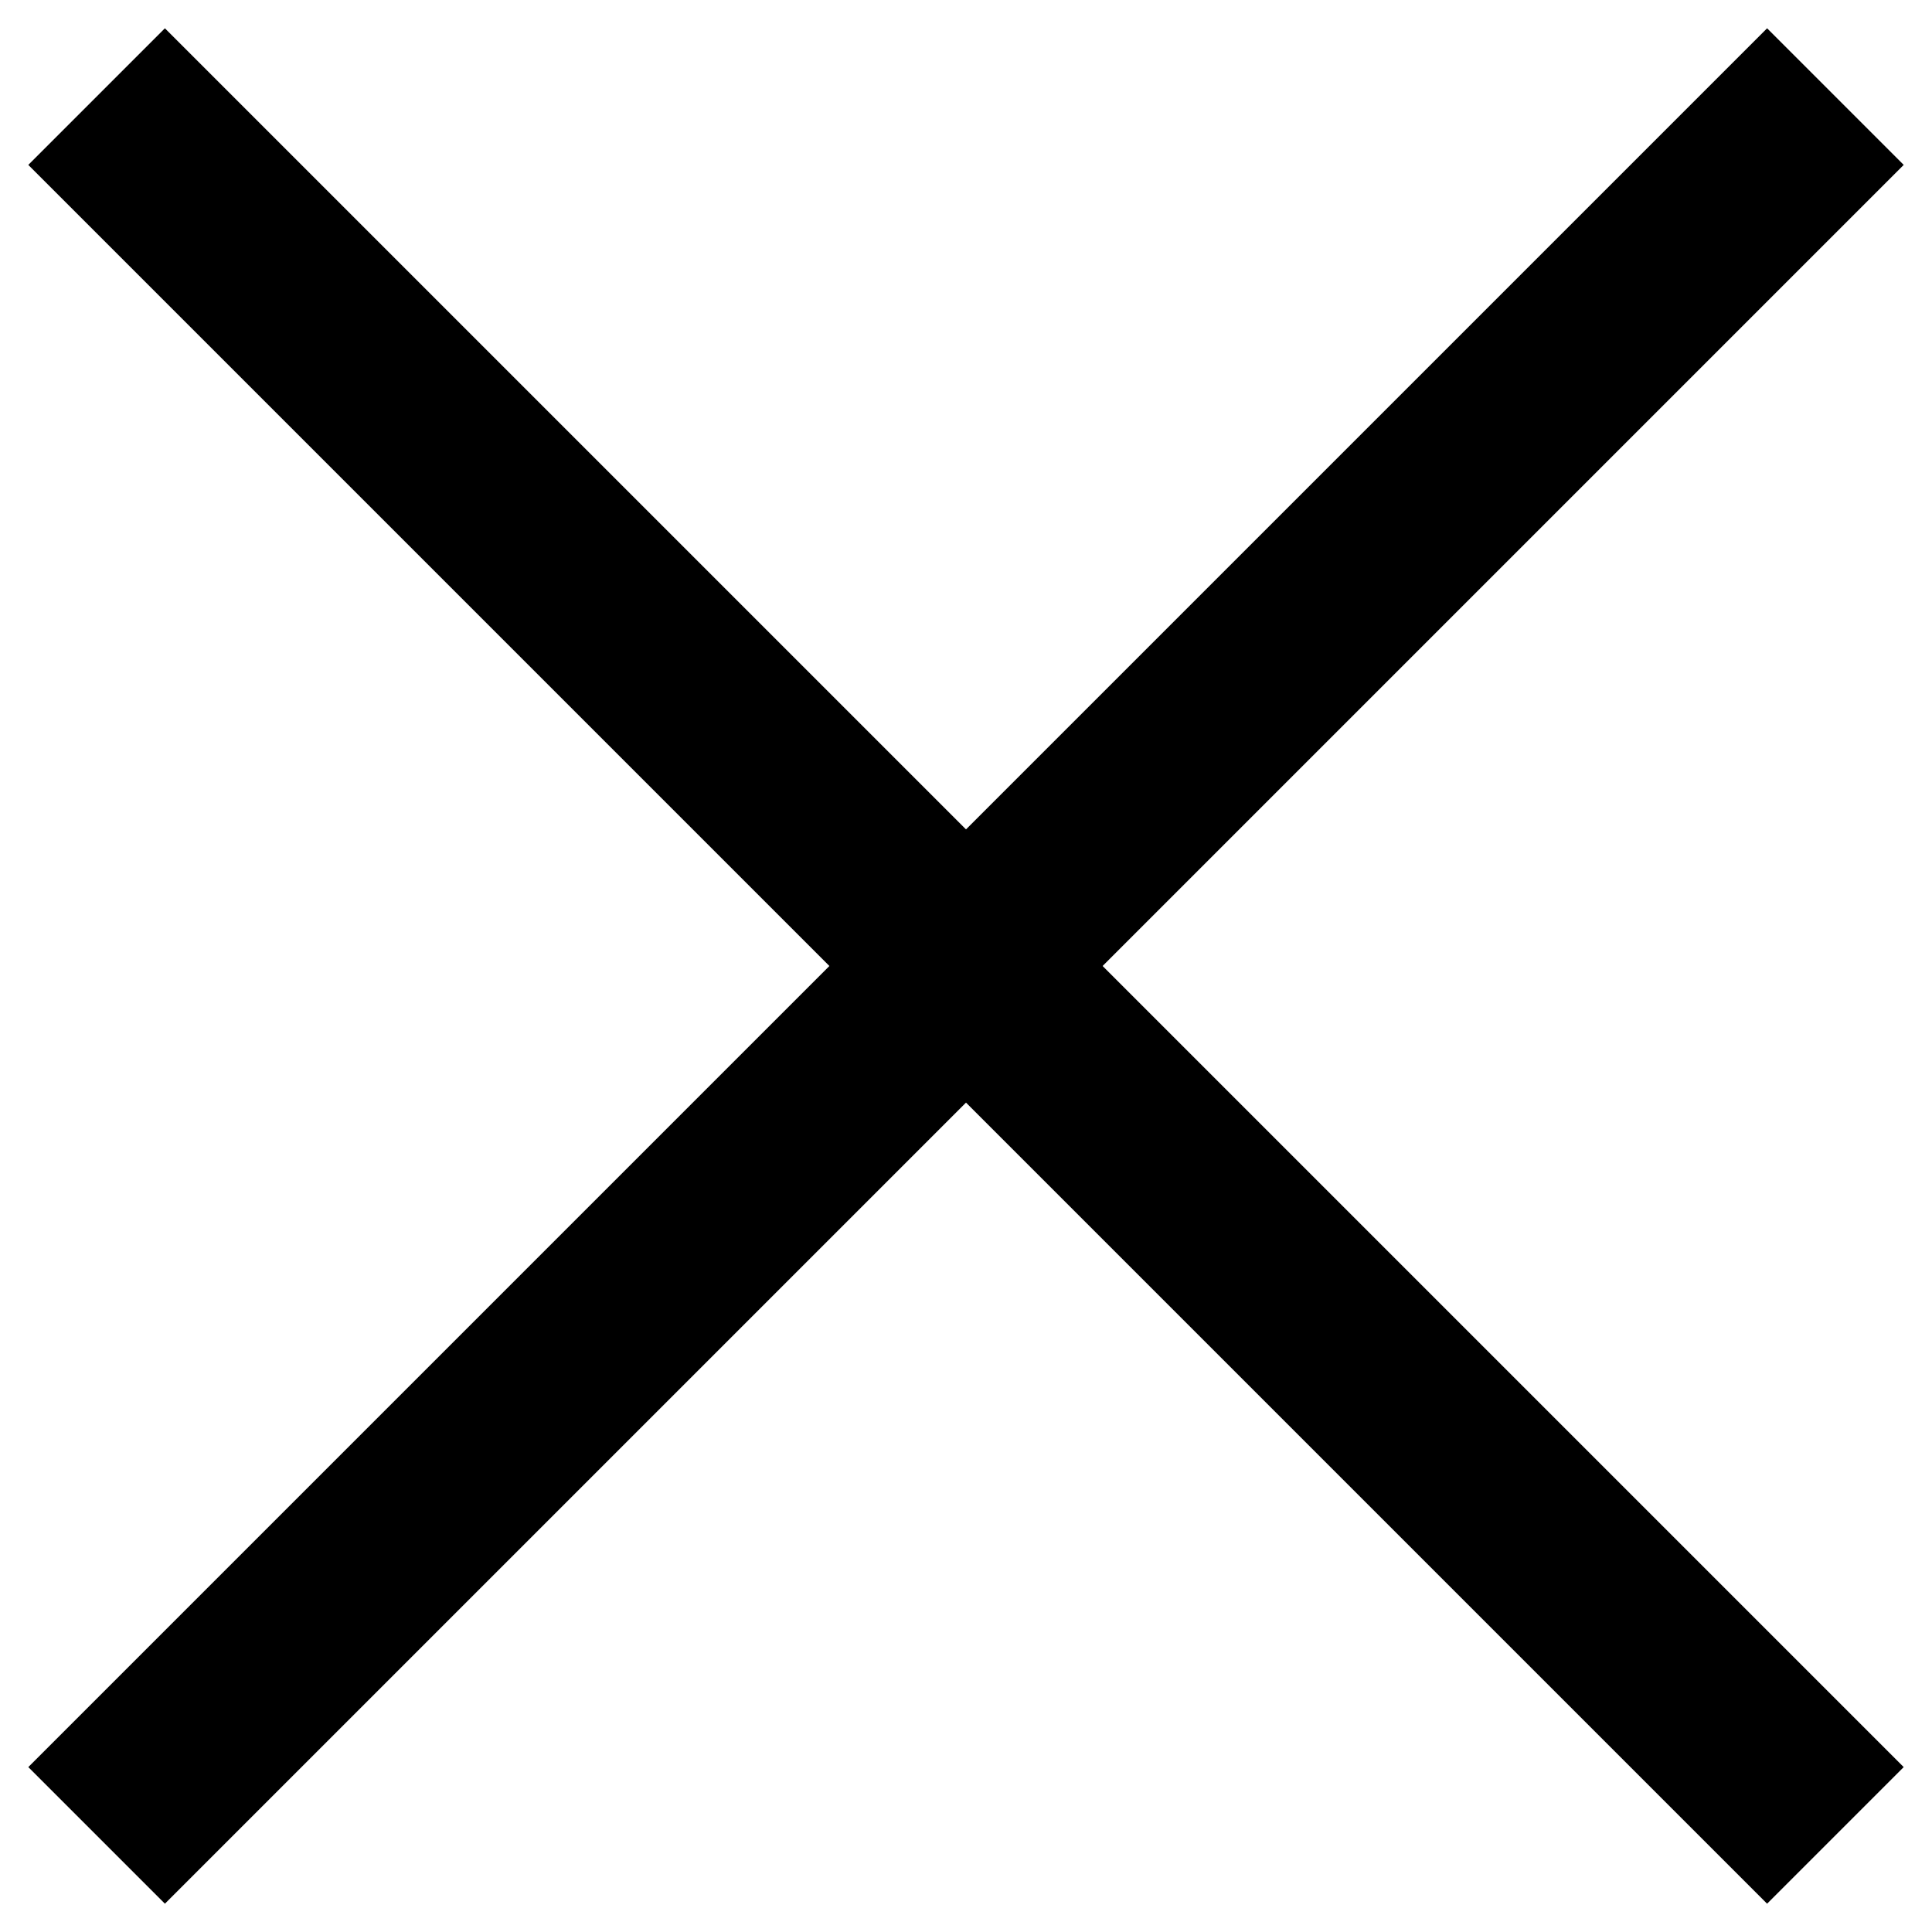
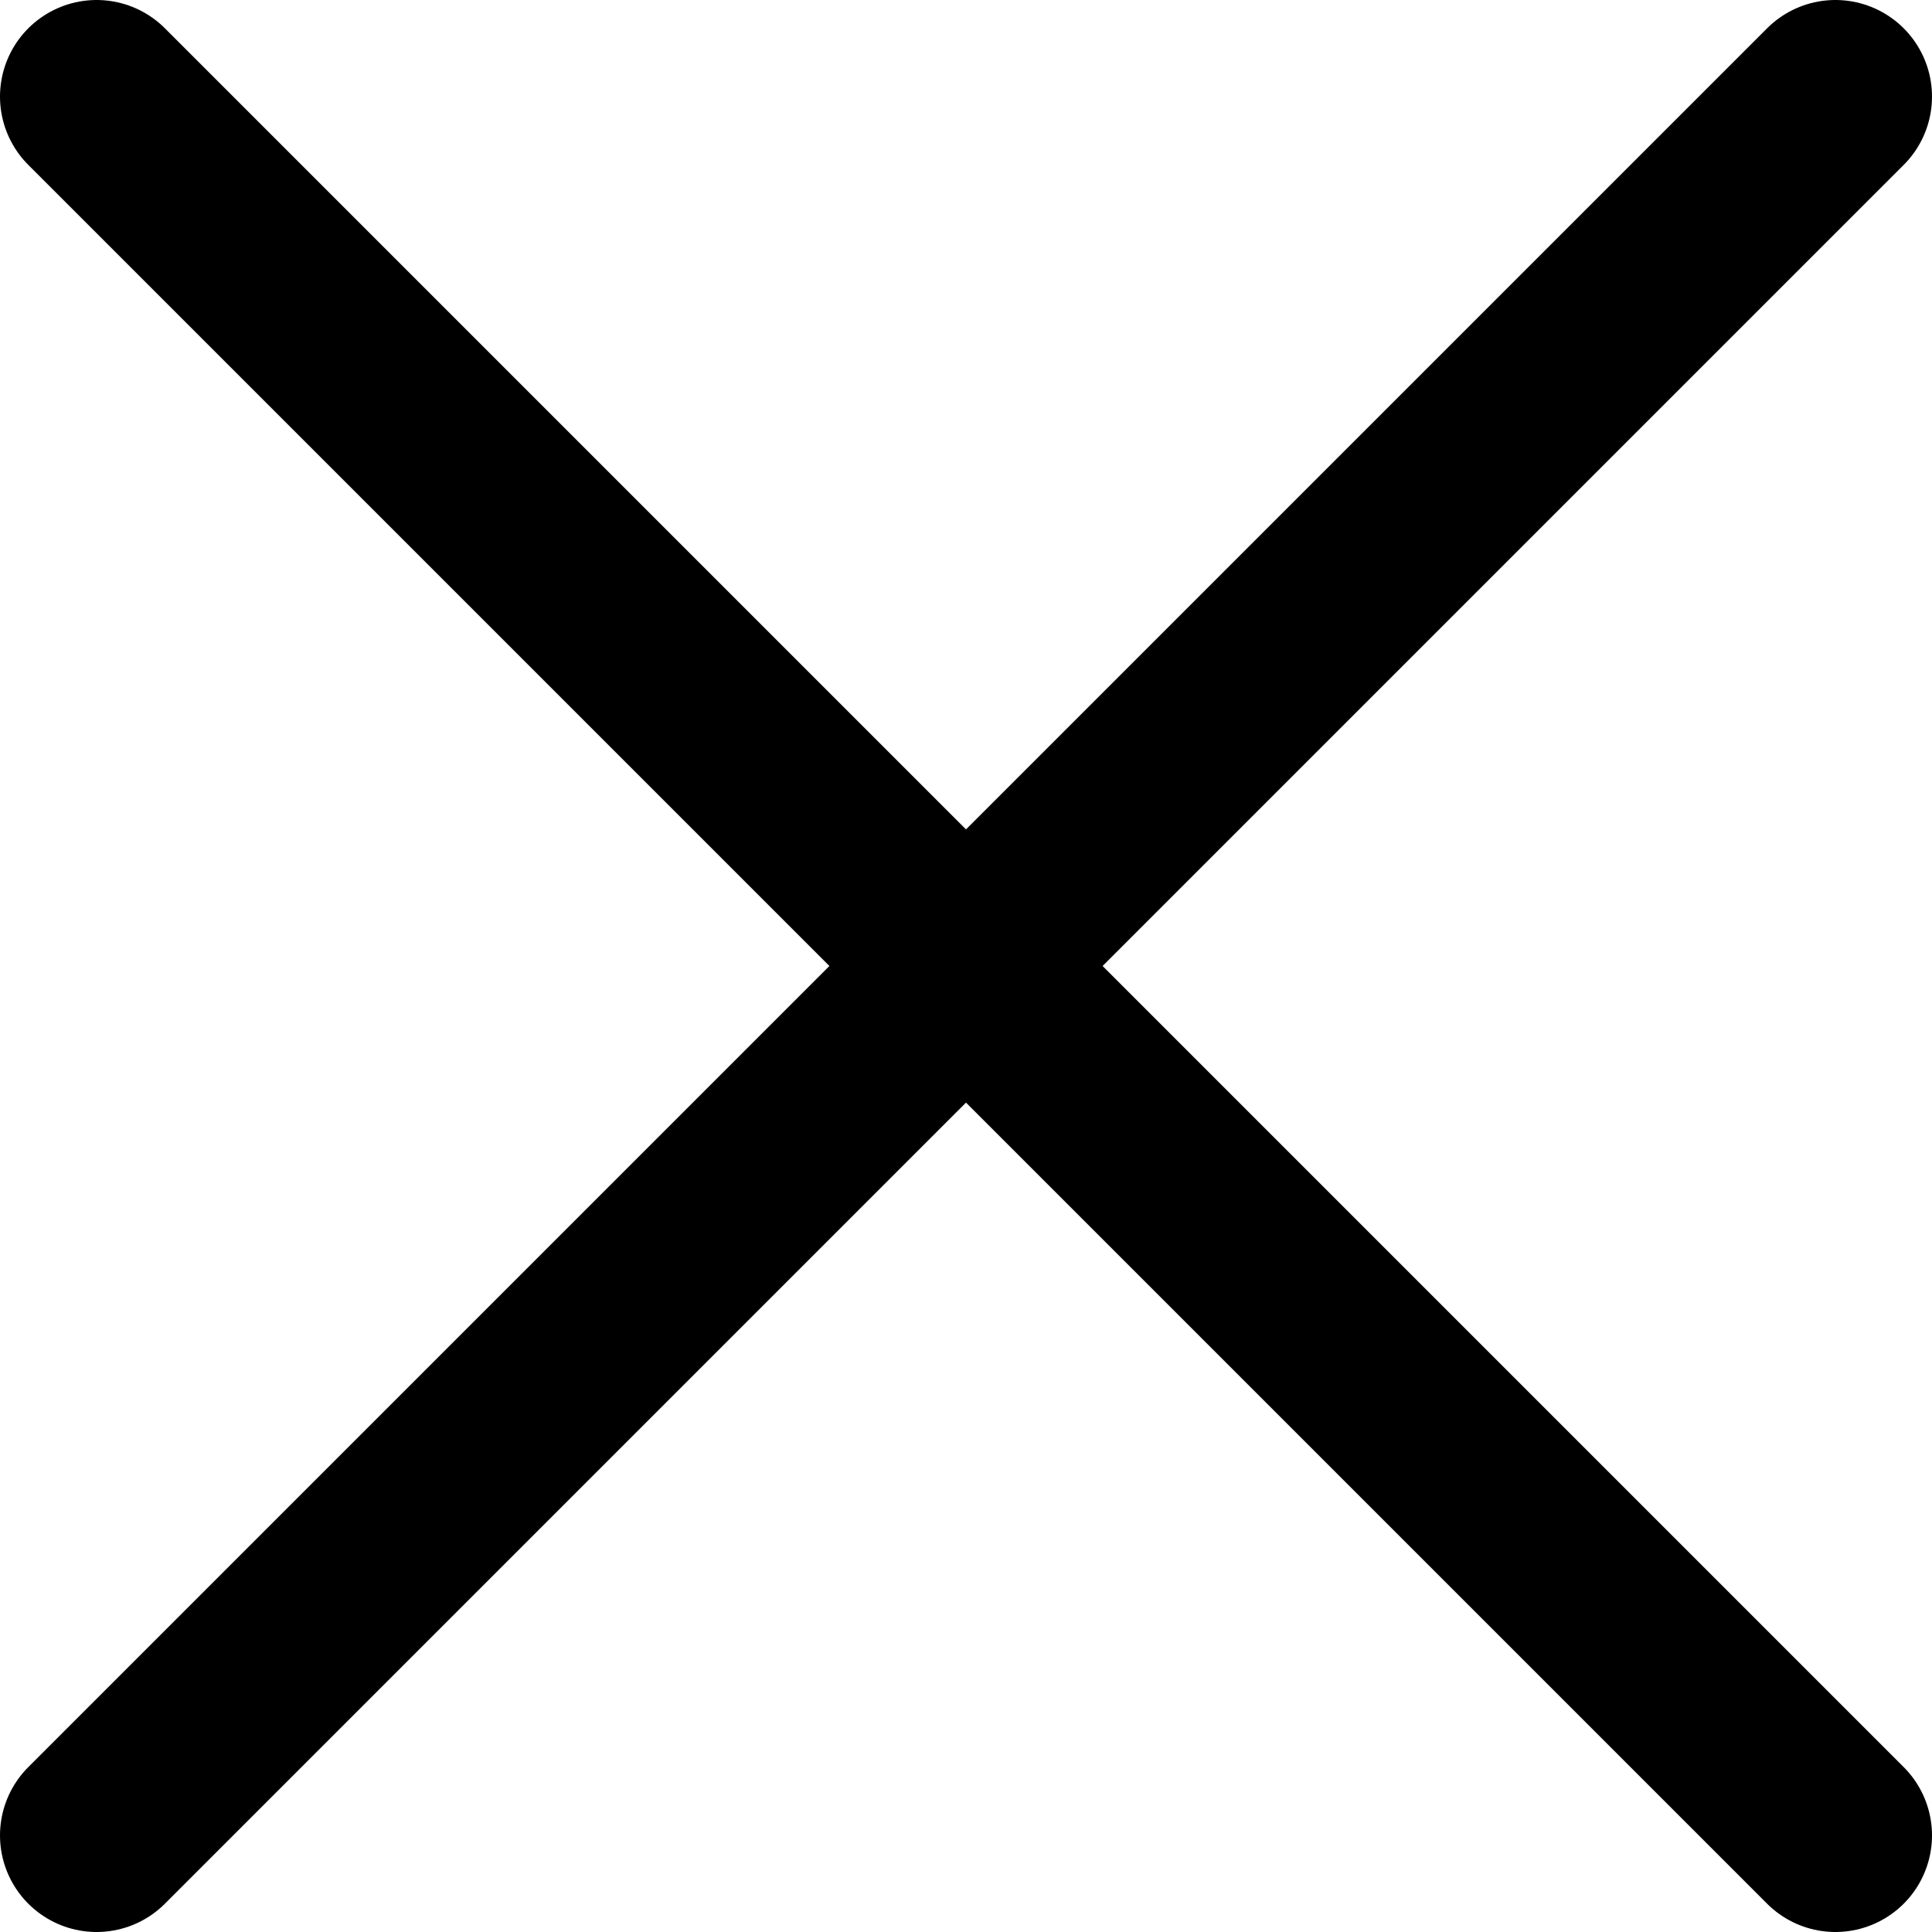
- <svg xmlns="http://www.w3.org/2000/svg" version="1.1" id="Layer_1" x="0px" y="0px" viewBox="0 0 20 20" style="enable-background:new 0 0 20 20;" xml:space="preserve">
-   <style type="text/css">
- 	.st0{fill:none;stroke:#000000;stroke-width:2;stroke-miterlimit:10;}
- </style>
-   <line class="st0" x1="1" y1="19" x2="19" y2="1" />
-   <line class="st0" x1="1" y1="1" x2="19" y2="19" />
+ <svg xmlns="http://www.w3.org/2000/svg" id="Layer_1" data-name="Layer 1" version="1.1" viewBox="0 0 20 20">
+   <defs>
+     <style>
+       .cls-1 {
+         fill: none;
+         stroke: #000;
+         stroke-linecap: round;
+         stroke-linejoin: round;
+         stroke-width: 2px;
+       }
+     </style>
+   </defs>
+   <line class="cls-1" x1="1" y1="19" x2="19" y2="1" />
+   <line class="cls-1" x1="1" y1="1" x2="19" y2="19" />
</svg>
